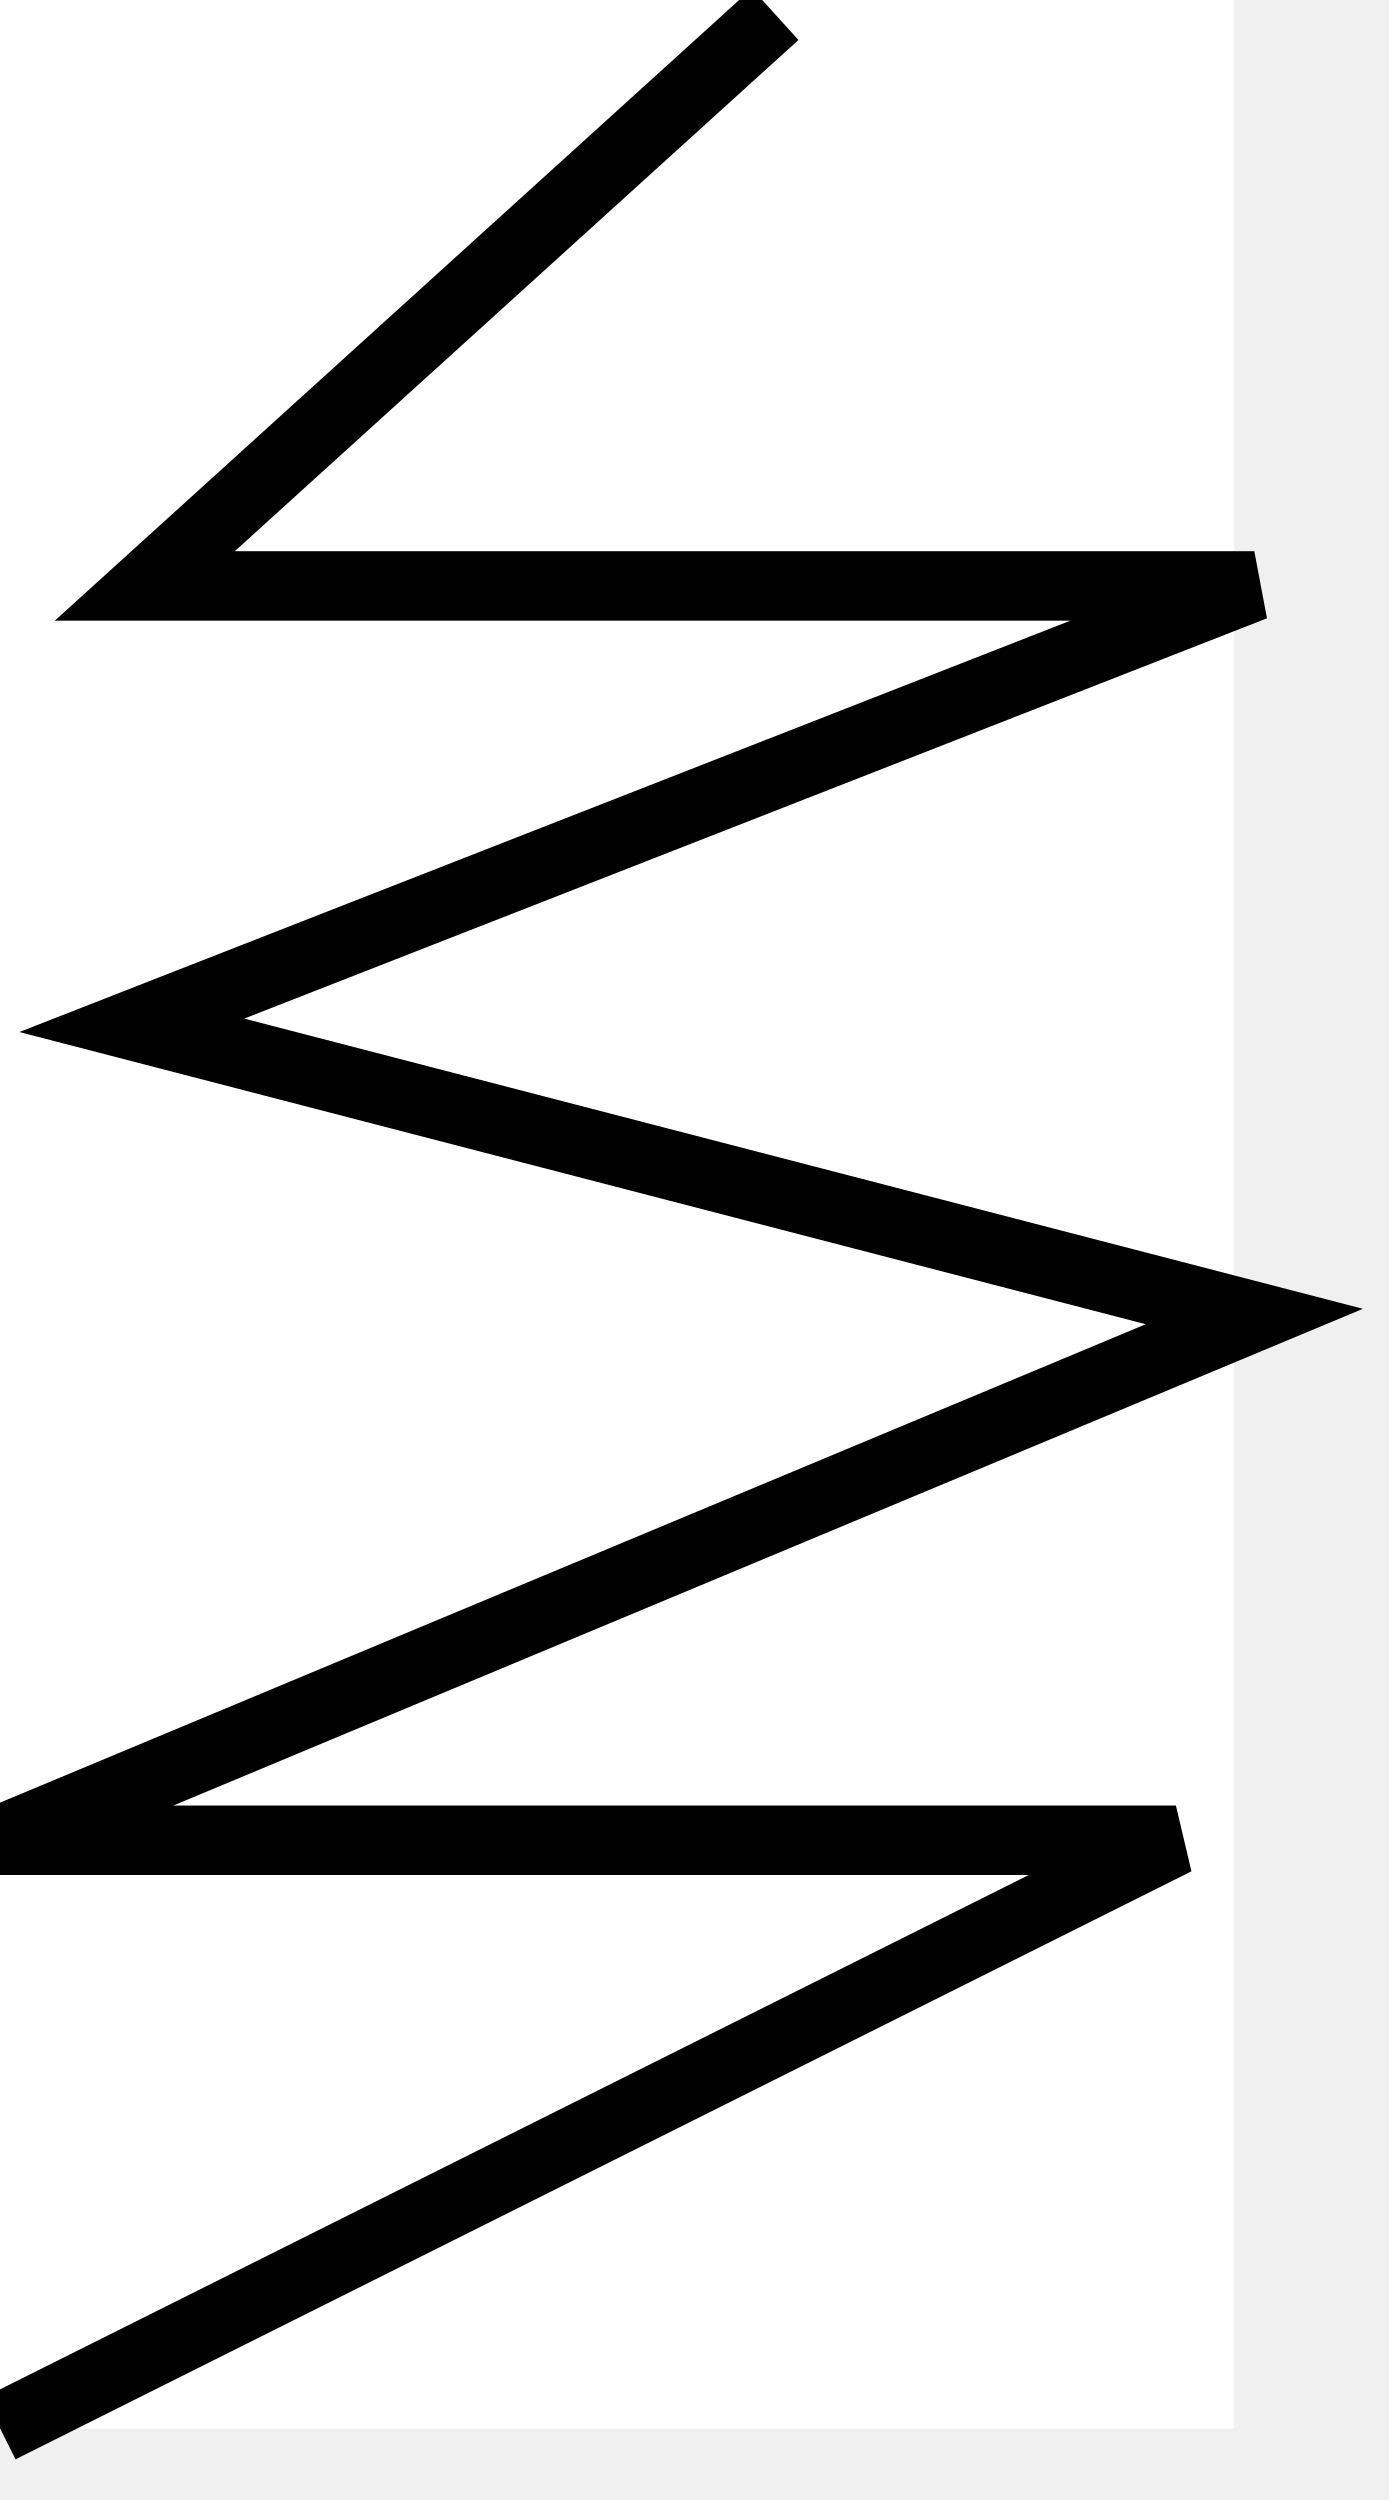
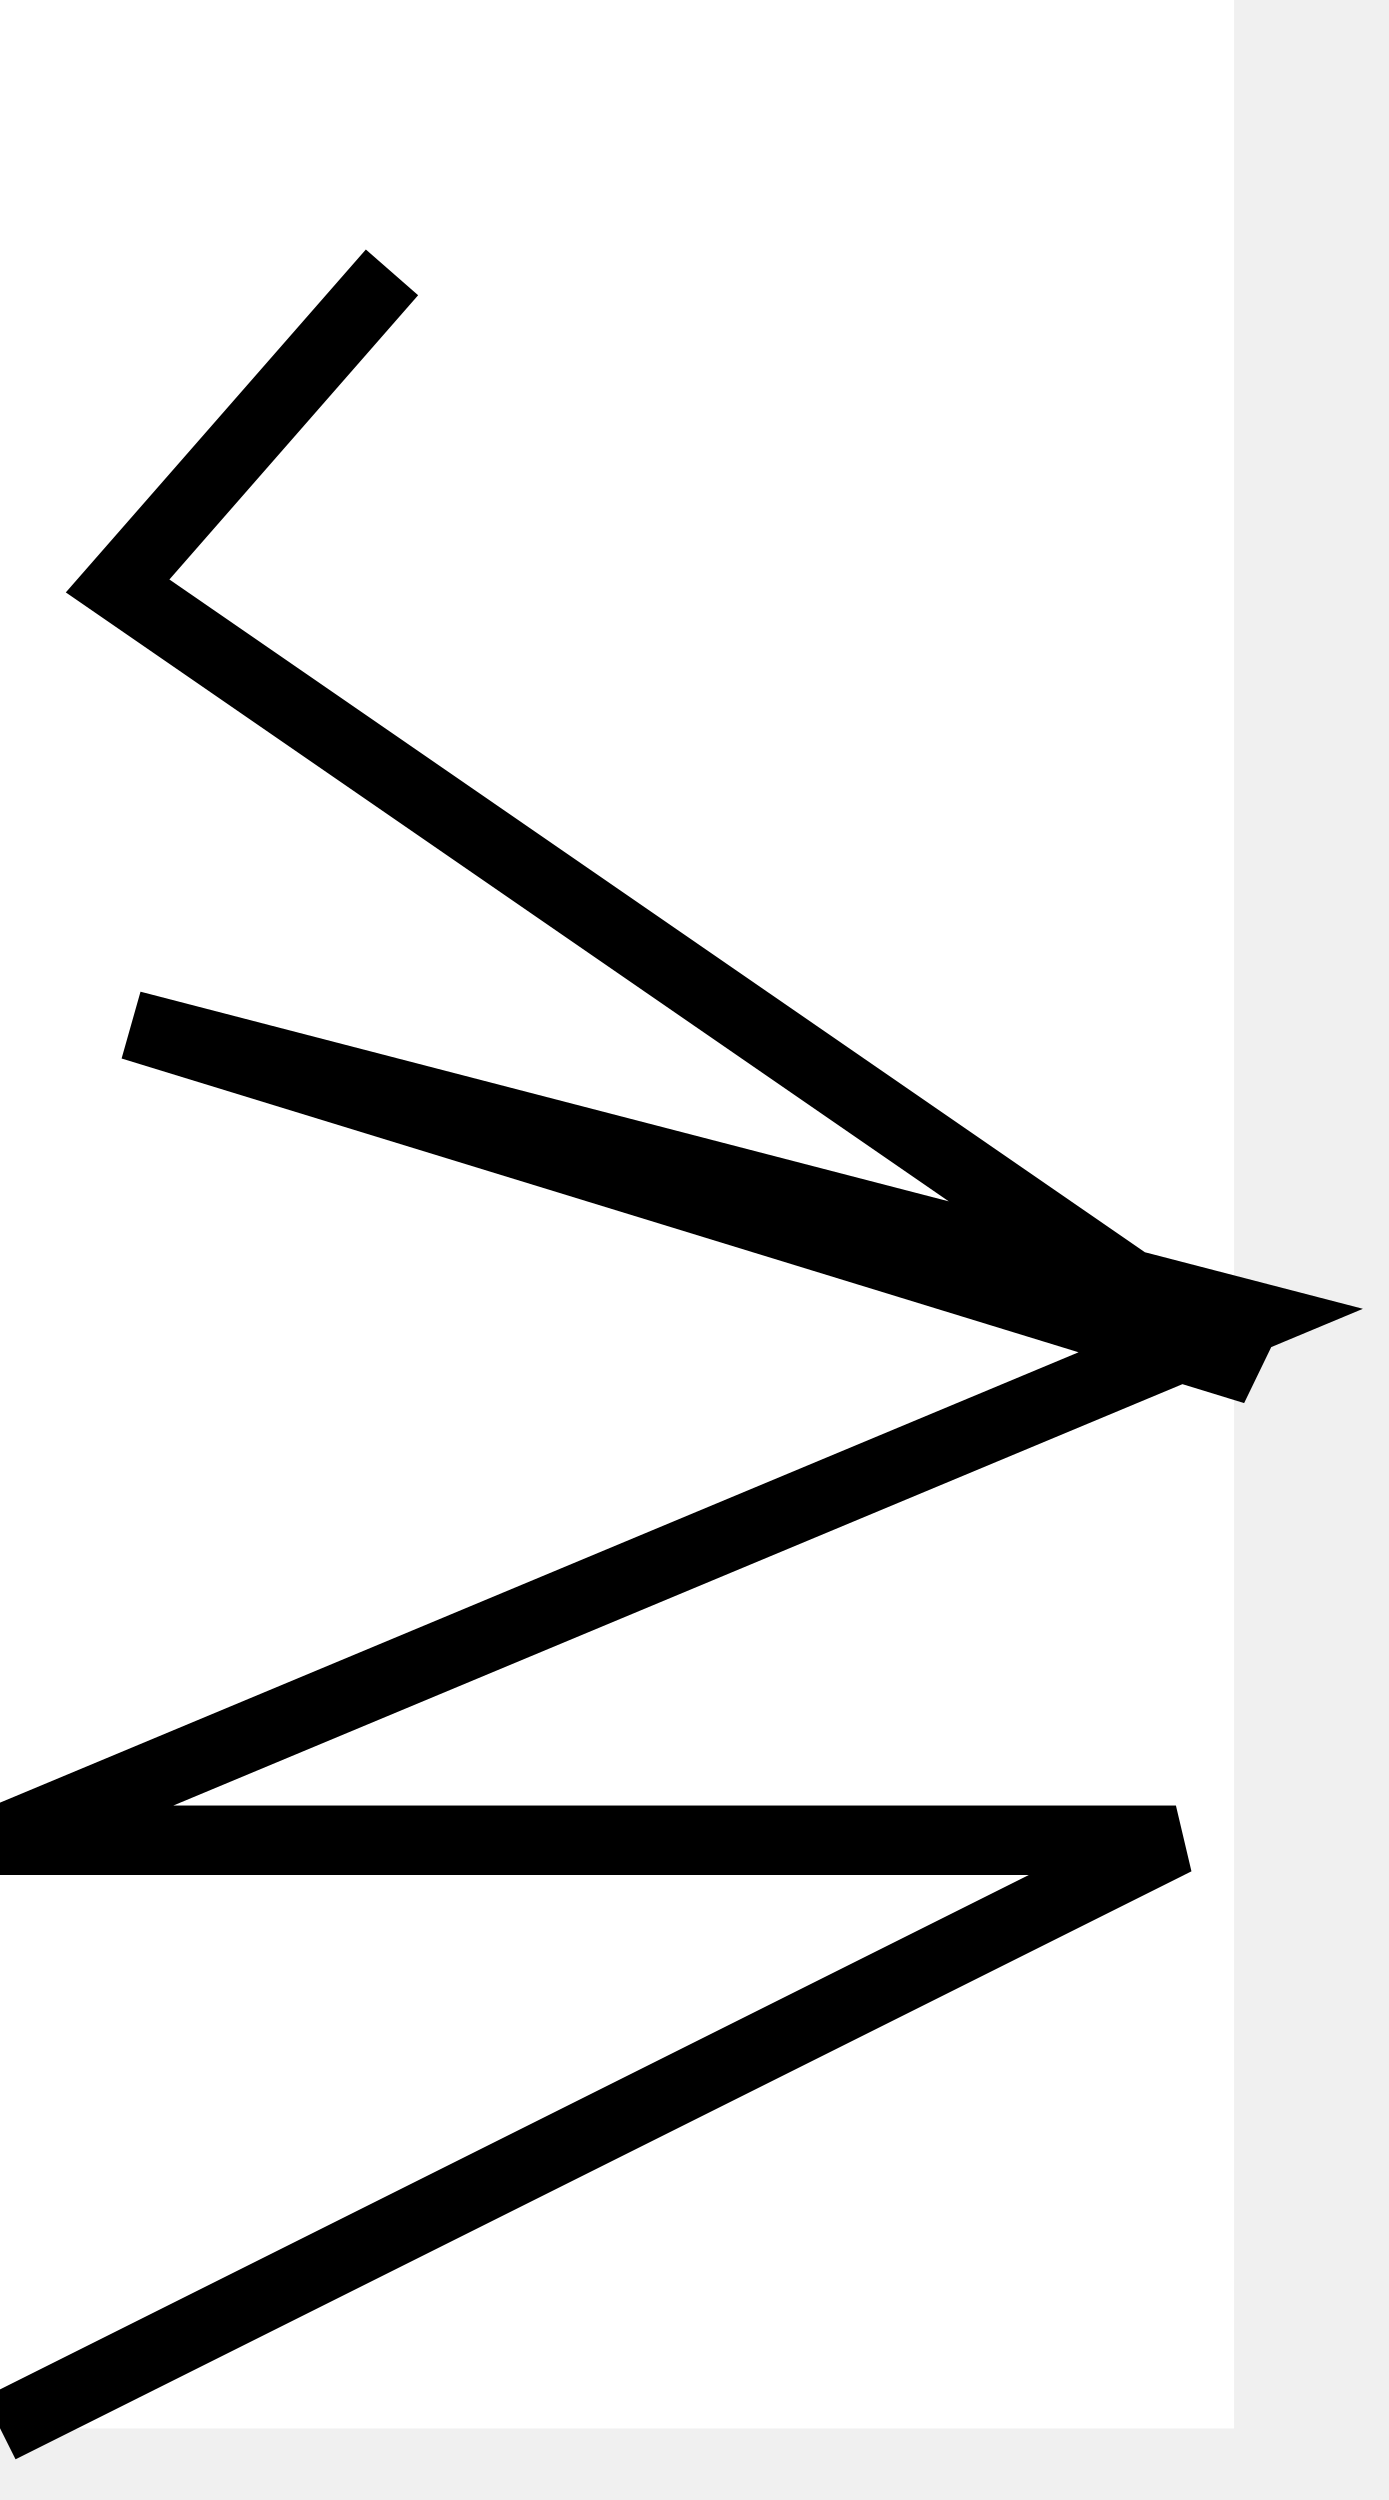
<svg xmlns="http://www.w3.org/2000/svg" width="10mm" height="18mm" viewBox="0 0 35.433 63.78" id="svg2" version="1.1">
  <defs id="defs4" />
  <g id="layer1" transform="translate(0,-988.5827)" />
  <g id="layer3" transform="translate(0,46.94882)">
    <rect style="fill:#ffffff;fill-opacity:1;stroke:none;stroke-width:1.772;stroke-miterlimit:4;stroke-dasharray:none;stroke-opacity:1" id="rect4206" width="31.483" height="63.78" x="-1.9073489e-06" y="-48.773" />
-     <path style="fill:none;fill-rule:evenodd;stroke:#000000;stroke-width:1.772;stroke-linecap:butt;stroke-linejoin:miter;stroke-miterlimit:4;stroke-dasharray:none;stroke-opacity:1" d="M 0,15 30.0,0 0,0 32.0,-13.362 3.362,-20.791 32.0,-32.0 3.693,-32.0 19.775,-46.585" id="path4828" />
+     <path style="fill:none;fill-rule:evenodd;stroke:#000000;stroke-width:1.772;stroke-linecap:butt;stroke-linejoin:miter;stroke-miterlimit:4;stroke-dasharray:none;stroke-opacity:1" d="M 0,15 30.0,0 0,0 32.0,-13.362 3.362,-20.791 32.0,-12 3,-32.0 10,-40" id="path4828" />
  </g>
</svg>
